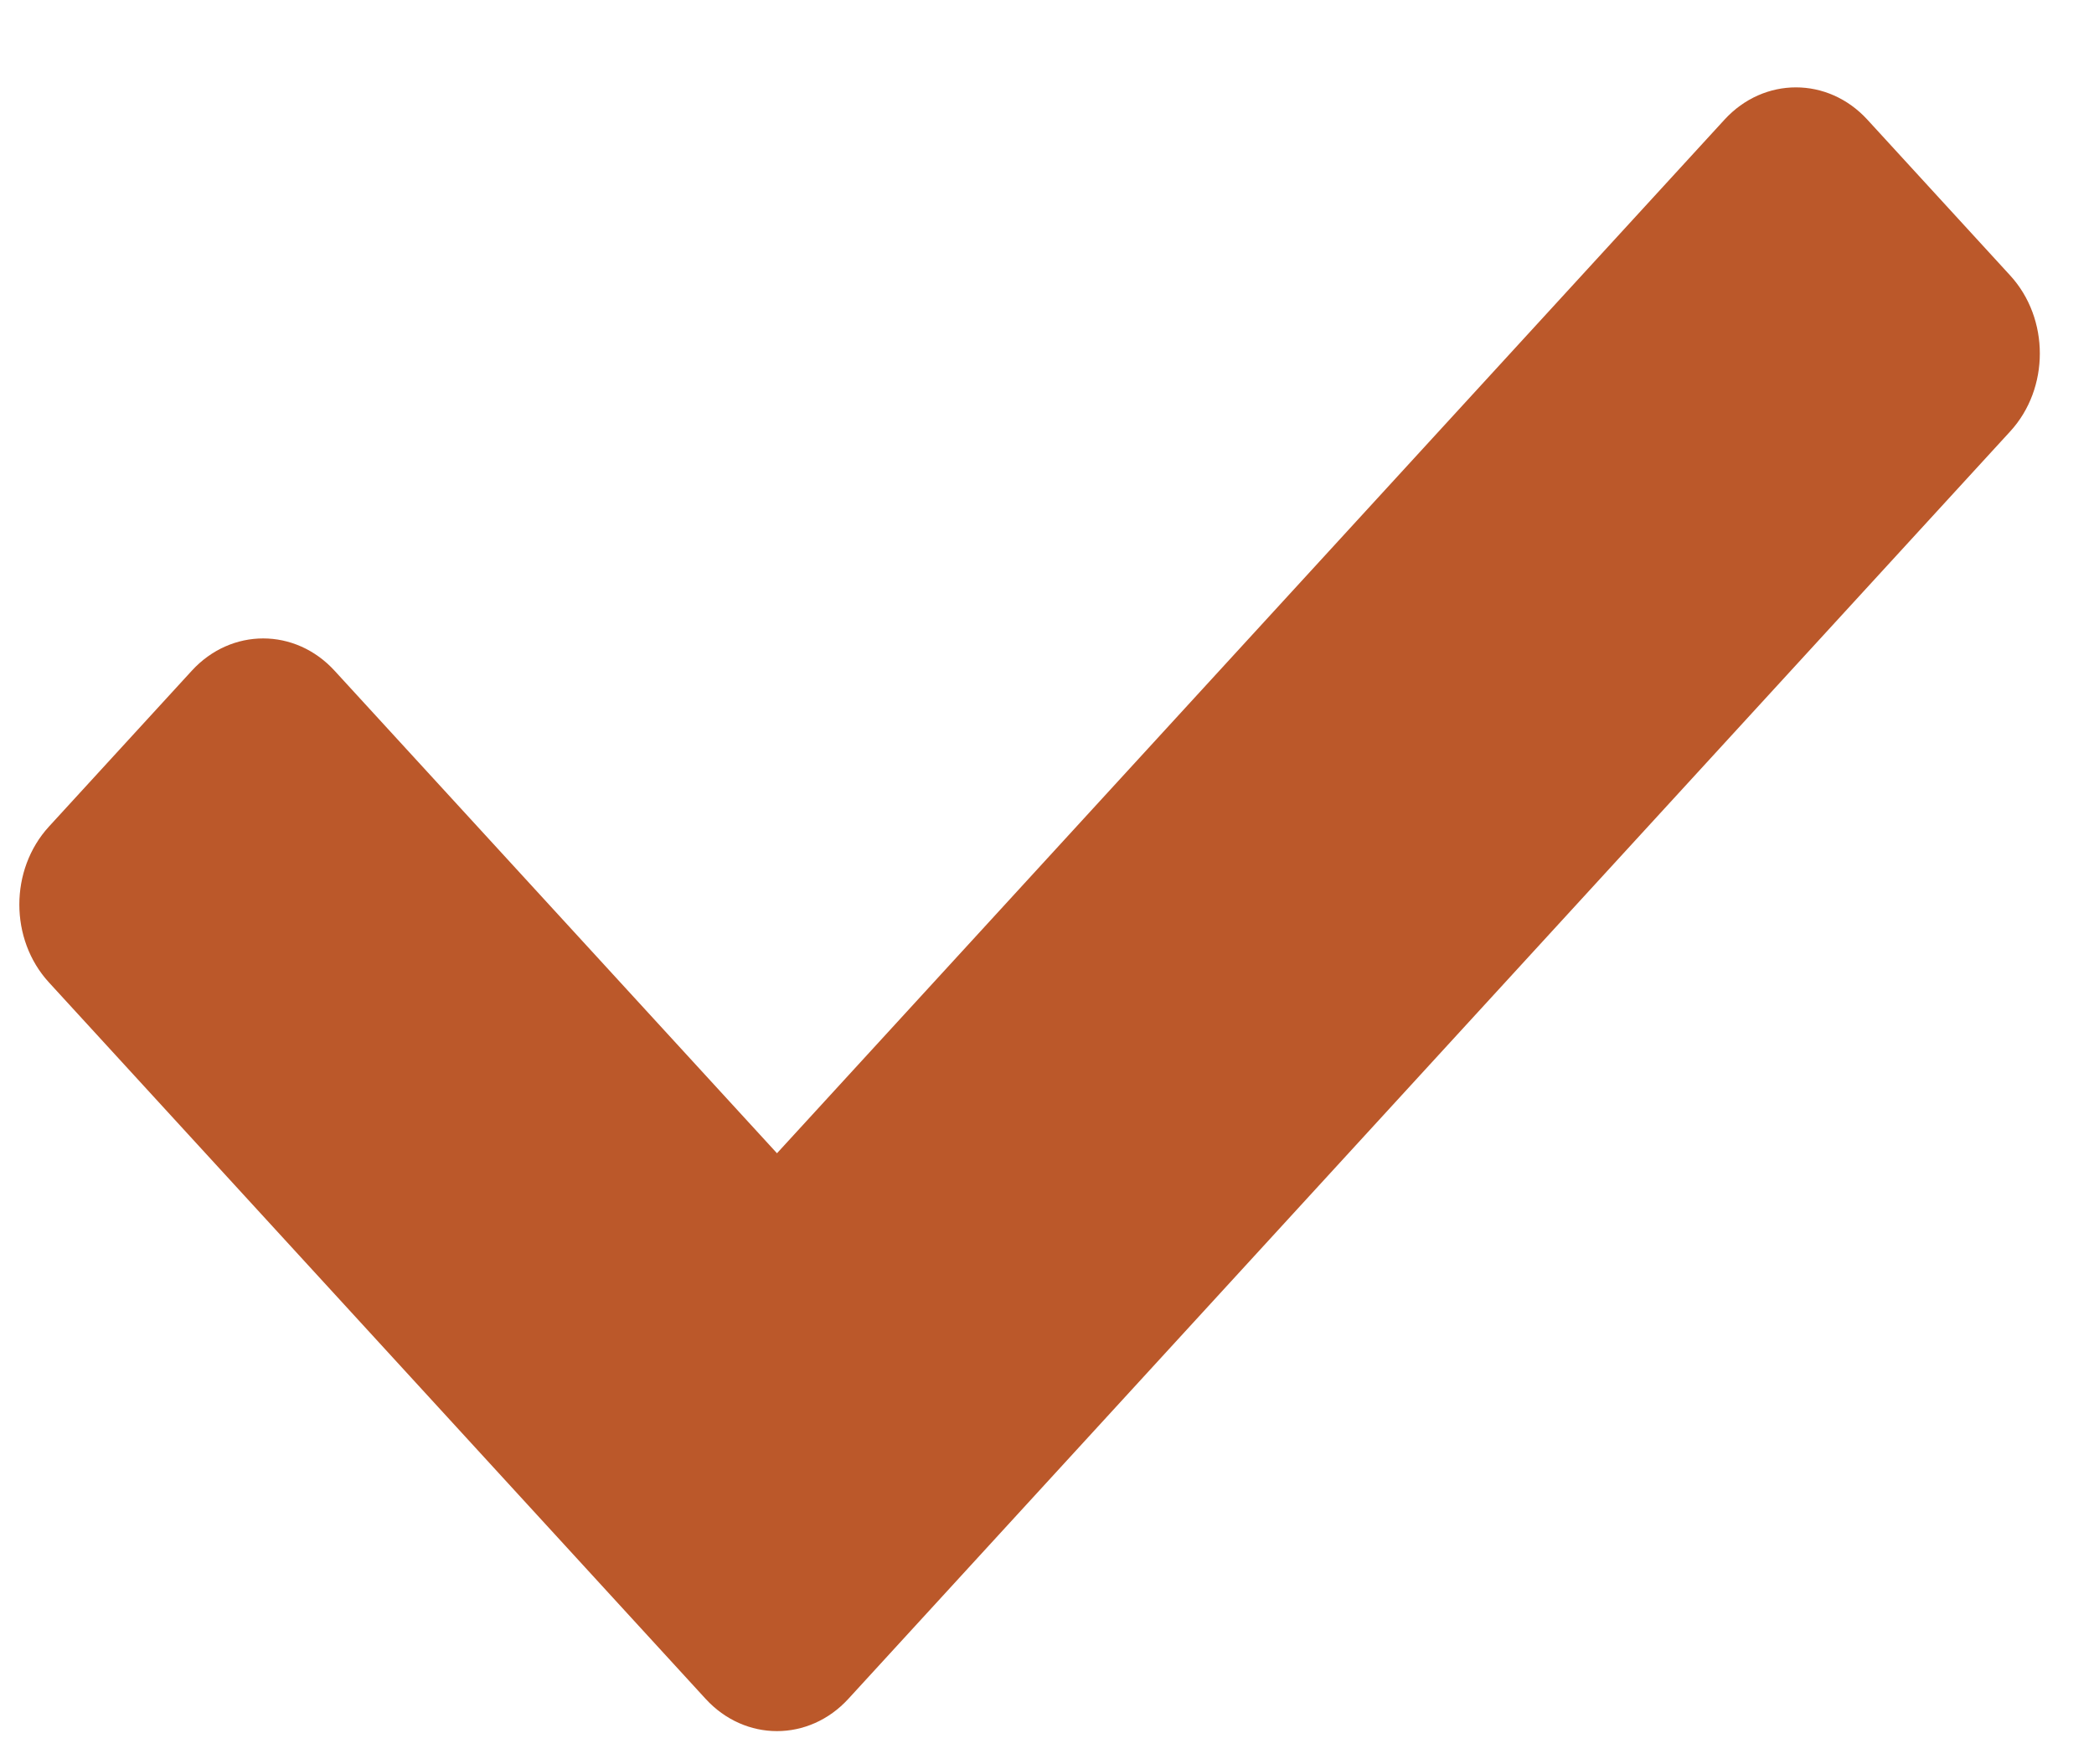
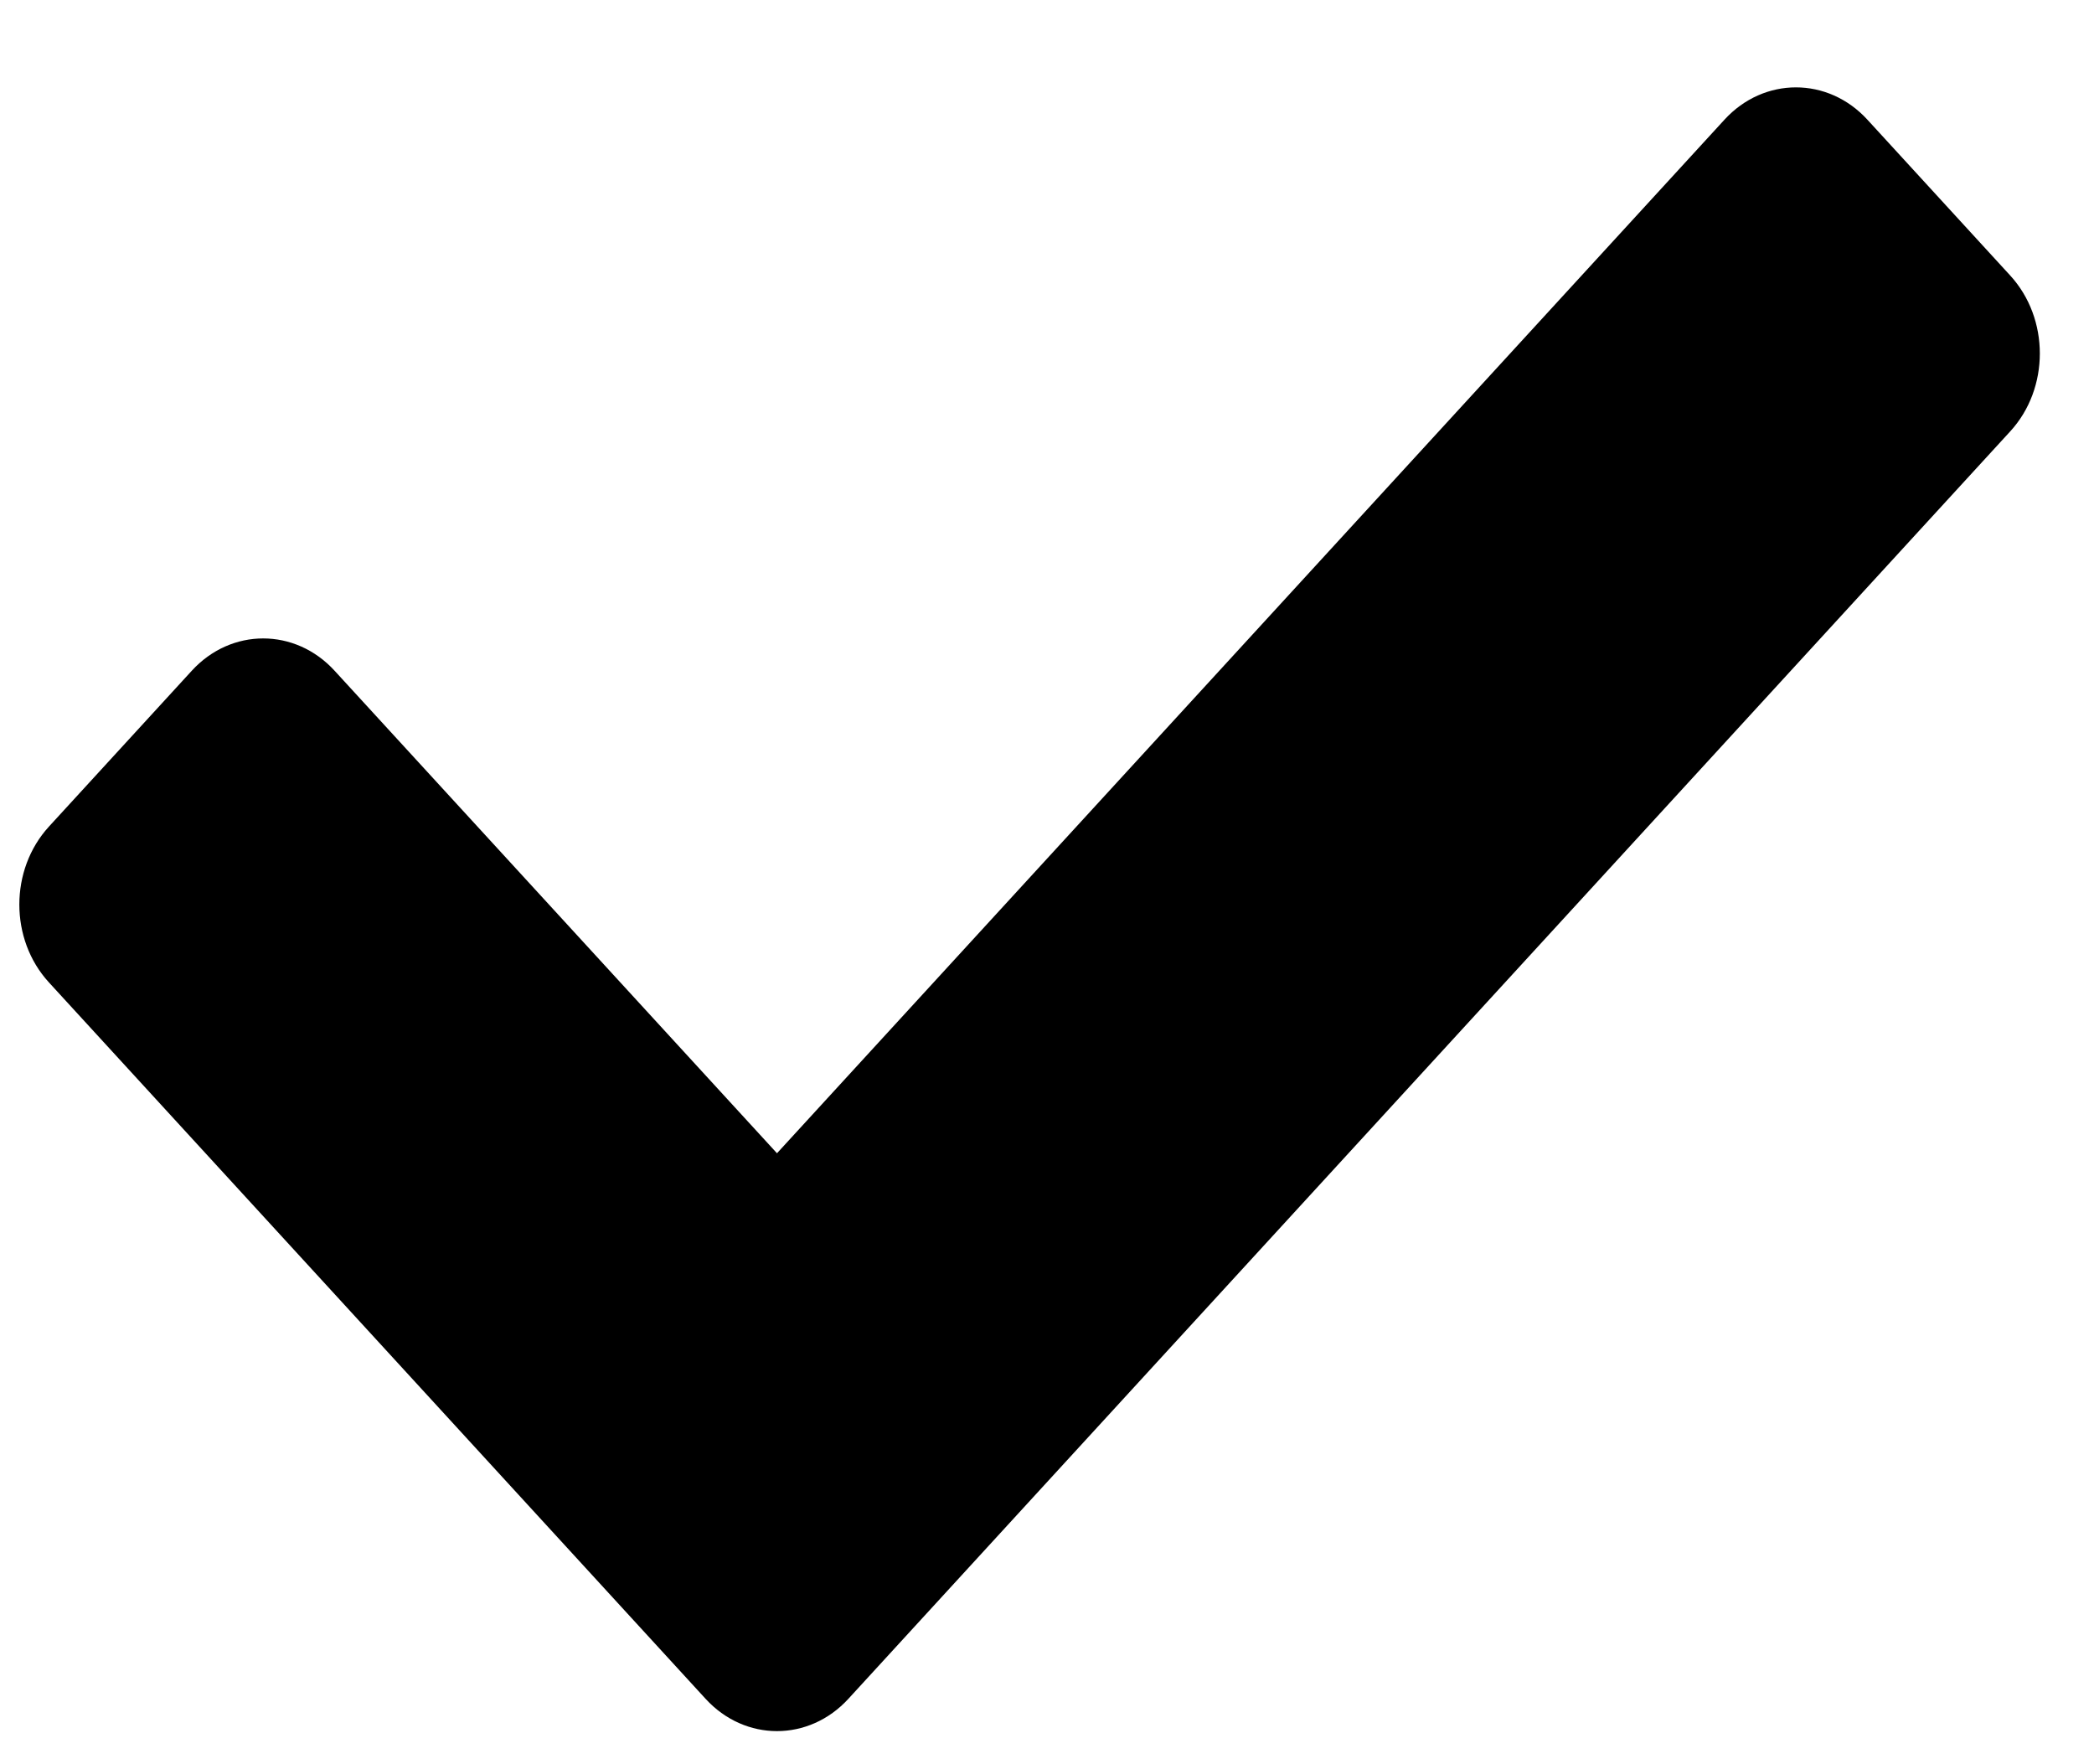
- <svg xmlns="http://www.w3.org/2000/svg" width="19" height="16" viewBox="0 0 19 16" fill="none">
-   <path d="M6.402 15.414L0.444 8.914C0.086 8.524 0.086 7.891 0.444 7.5L1.74 6.086C2.098 5.695 2.678 5.695 3.036 6.086L7.05 10.464L15.647 1.086C16.005 0.695 16.586 0.695 16.944 1.086L18.24 2.5C18.598 2.891 18.598 3.524 18.24 3.914L7.698 15.414C7.34 15.805 6.76 15.805 6.402 15.414Z" fill="#BB582A" />
+ <svg xmlns="http://www.w3.org/2000/svg" width="19" height="16" viewBox="0 0 19 16">
+   <path d="M6.402 15.414L0.444 8.914C0.086 8.524 0.086 7.891 0.444 7.5L1.74 6.086C2.098 5.695 2.678 5.695 3.036 6.086L7.05 10.464L15.647 1.086C16.005 0.695 16.586 0.695 16.944 1.086L18.24 2.5C18.598 2.891 18.598 3.524 18.24 3.914L7.698 15.414C7.34 15.805 6.76 15.805 6.402 15.414Z" />
</svg>
